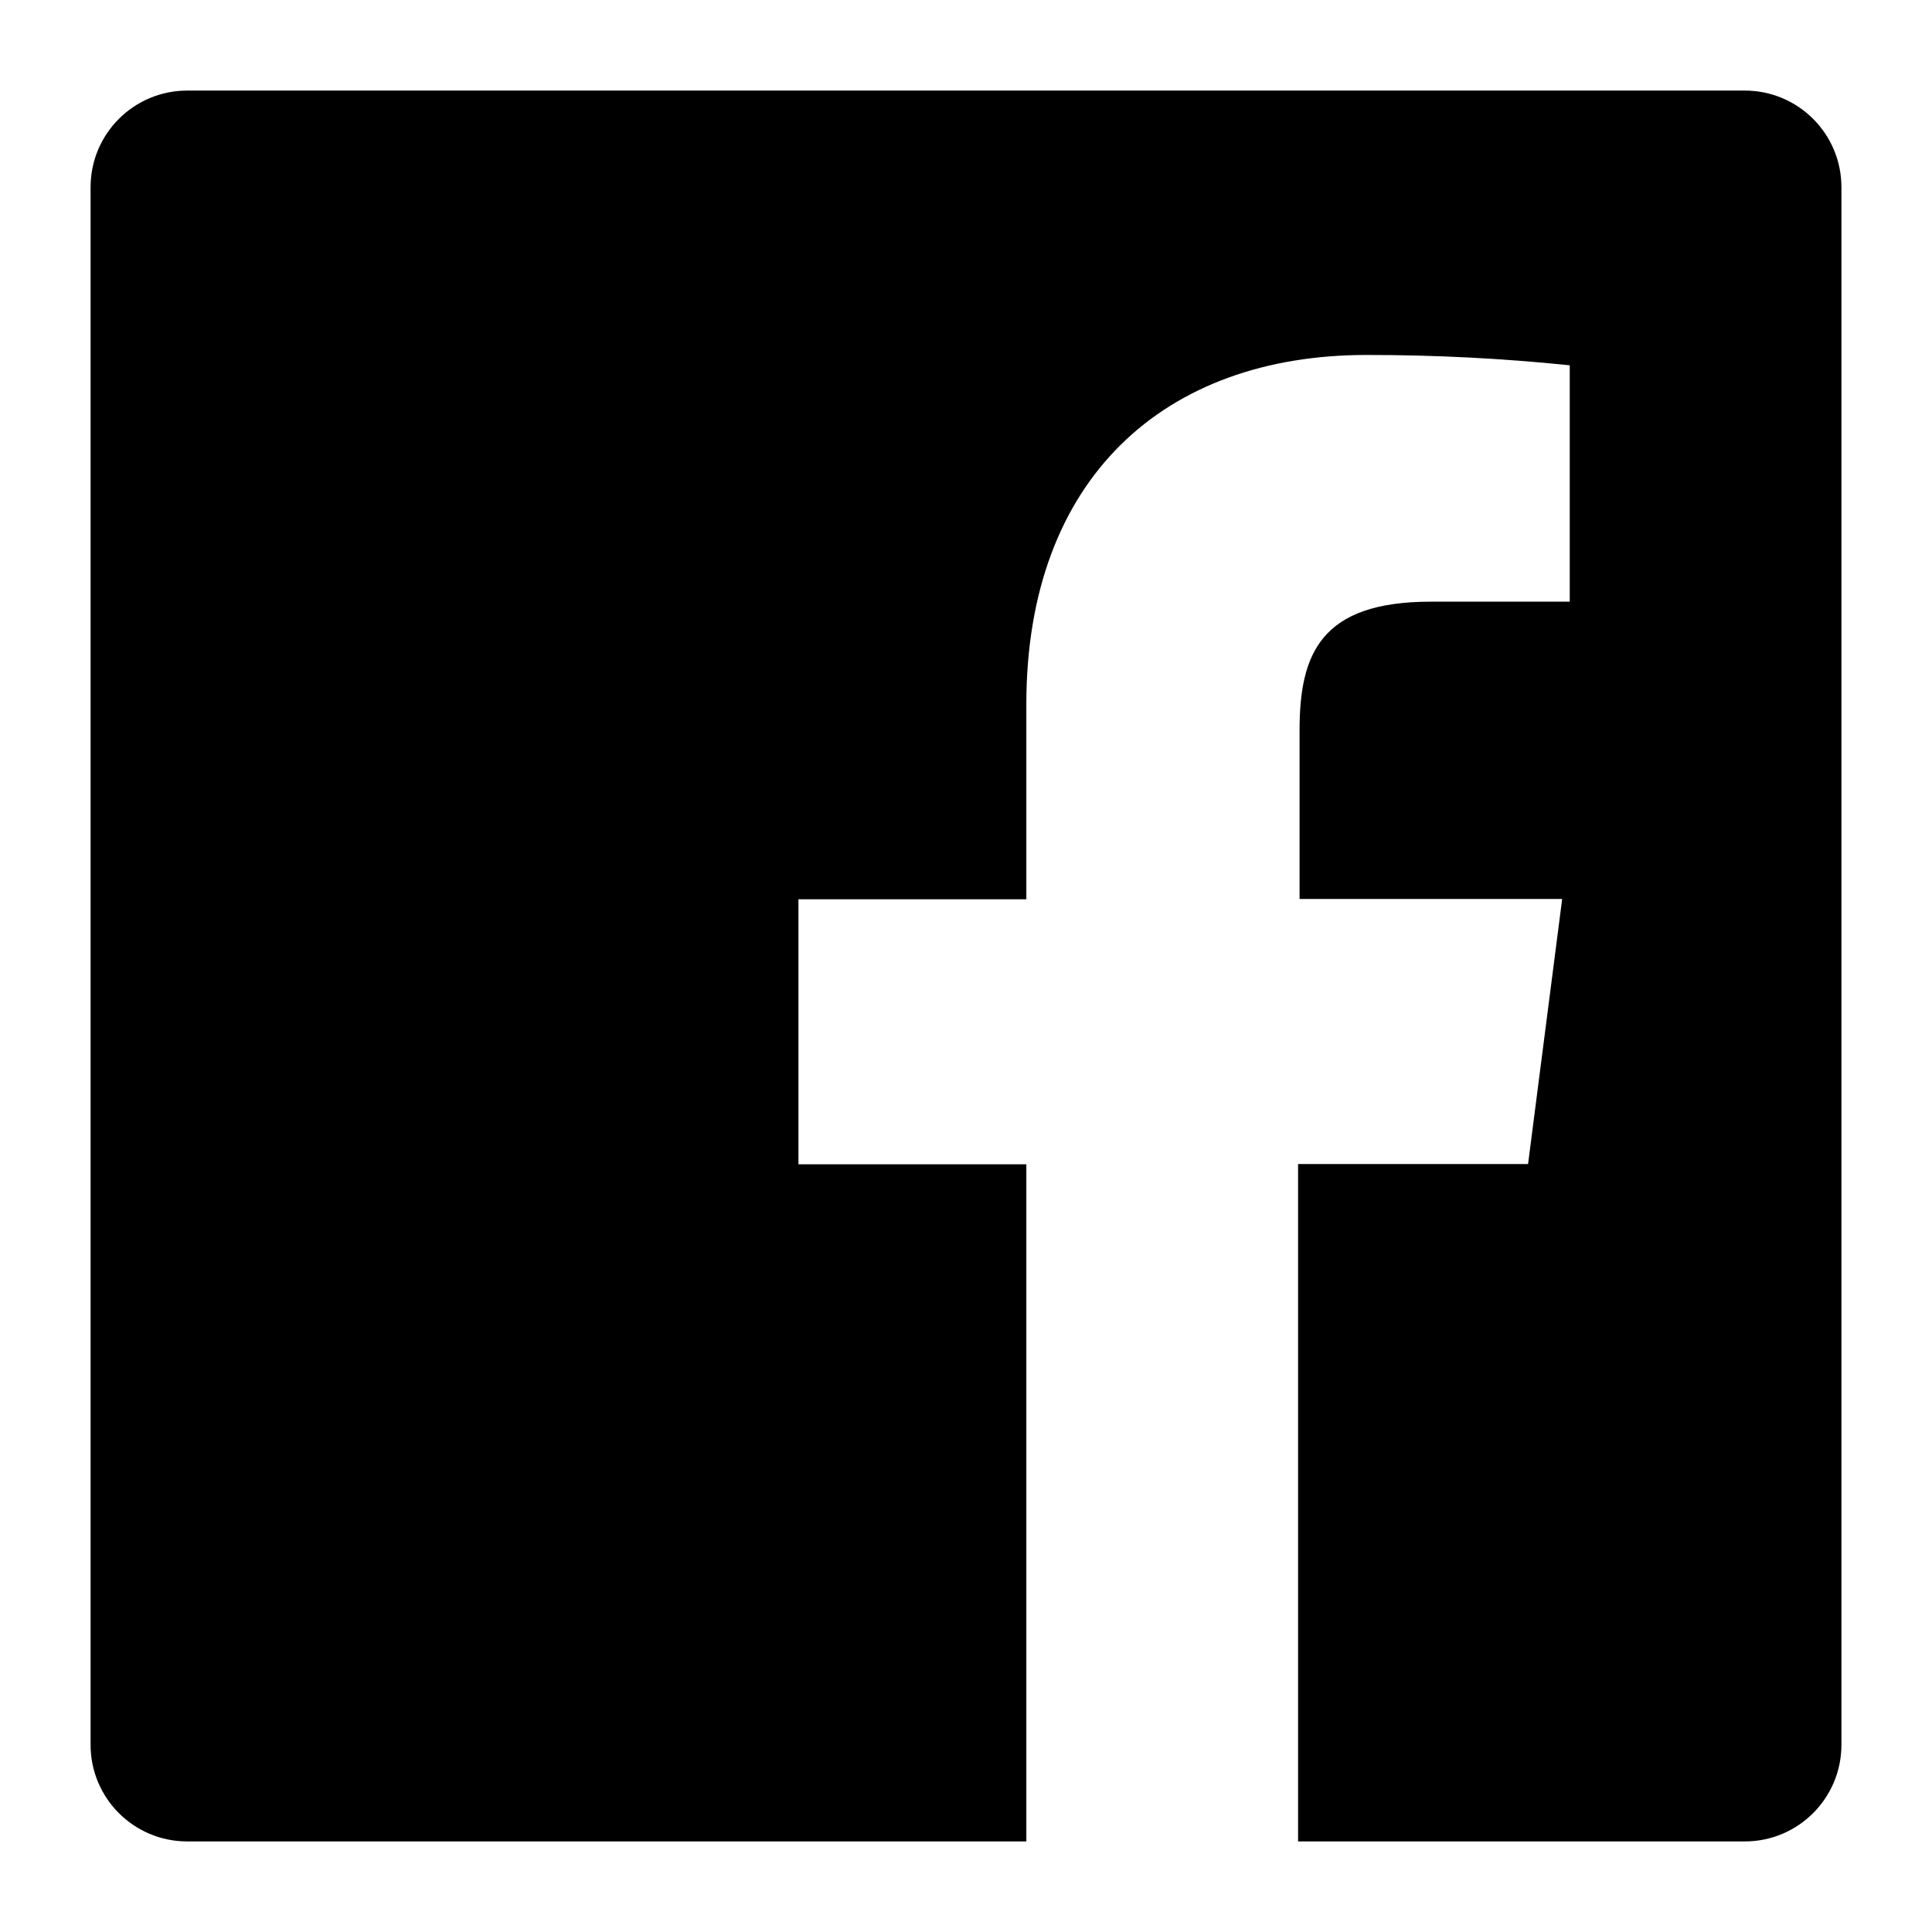
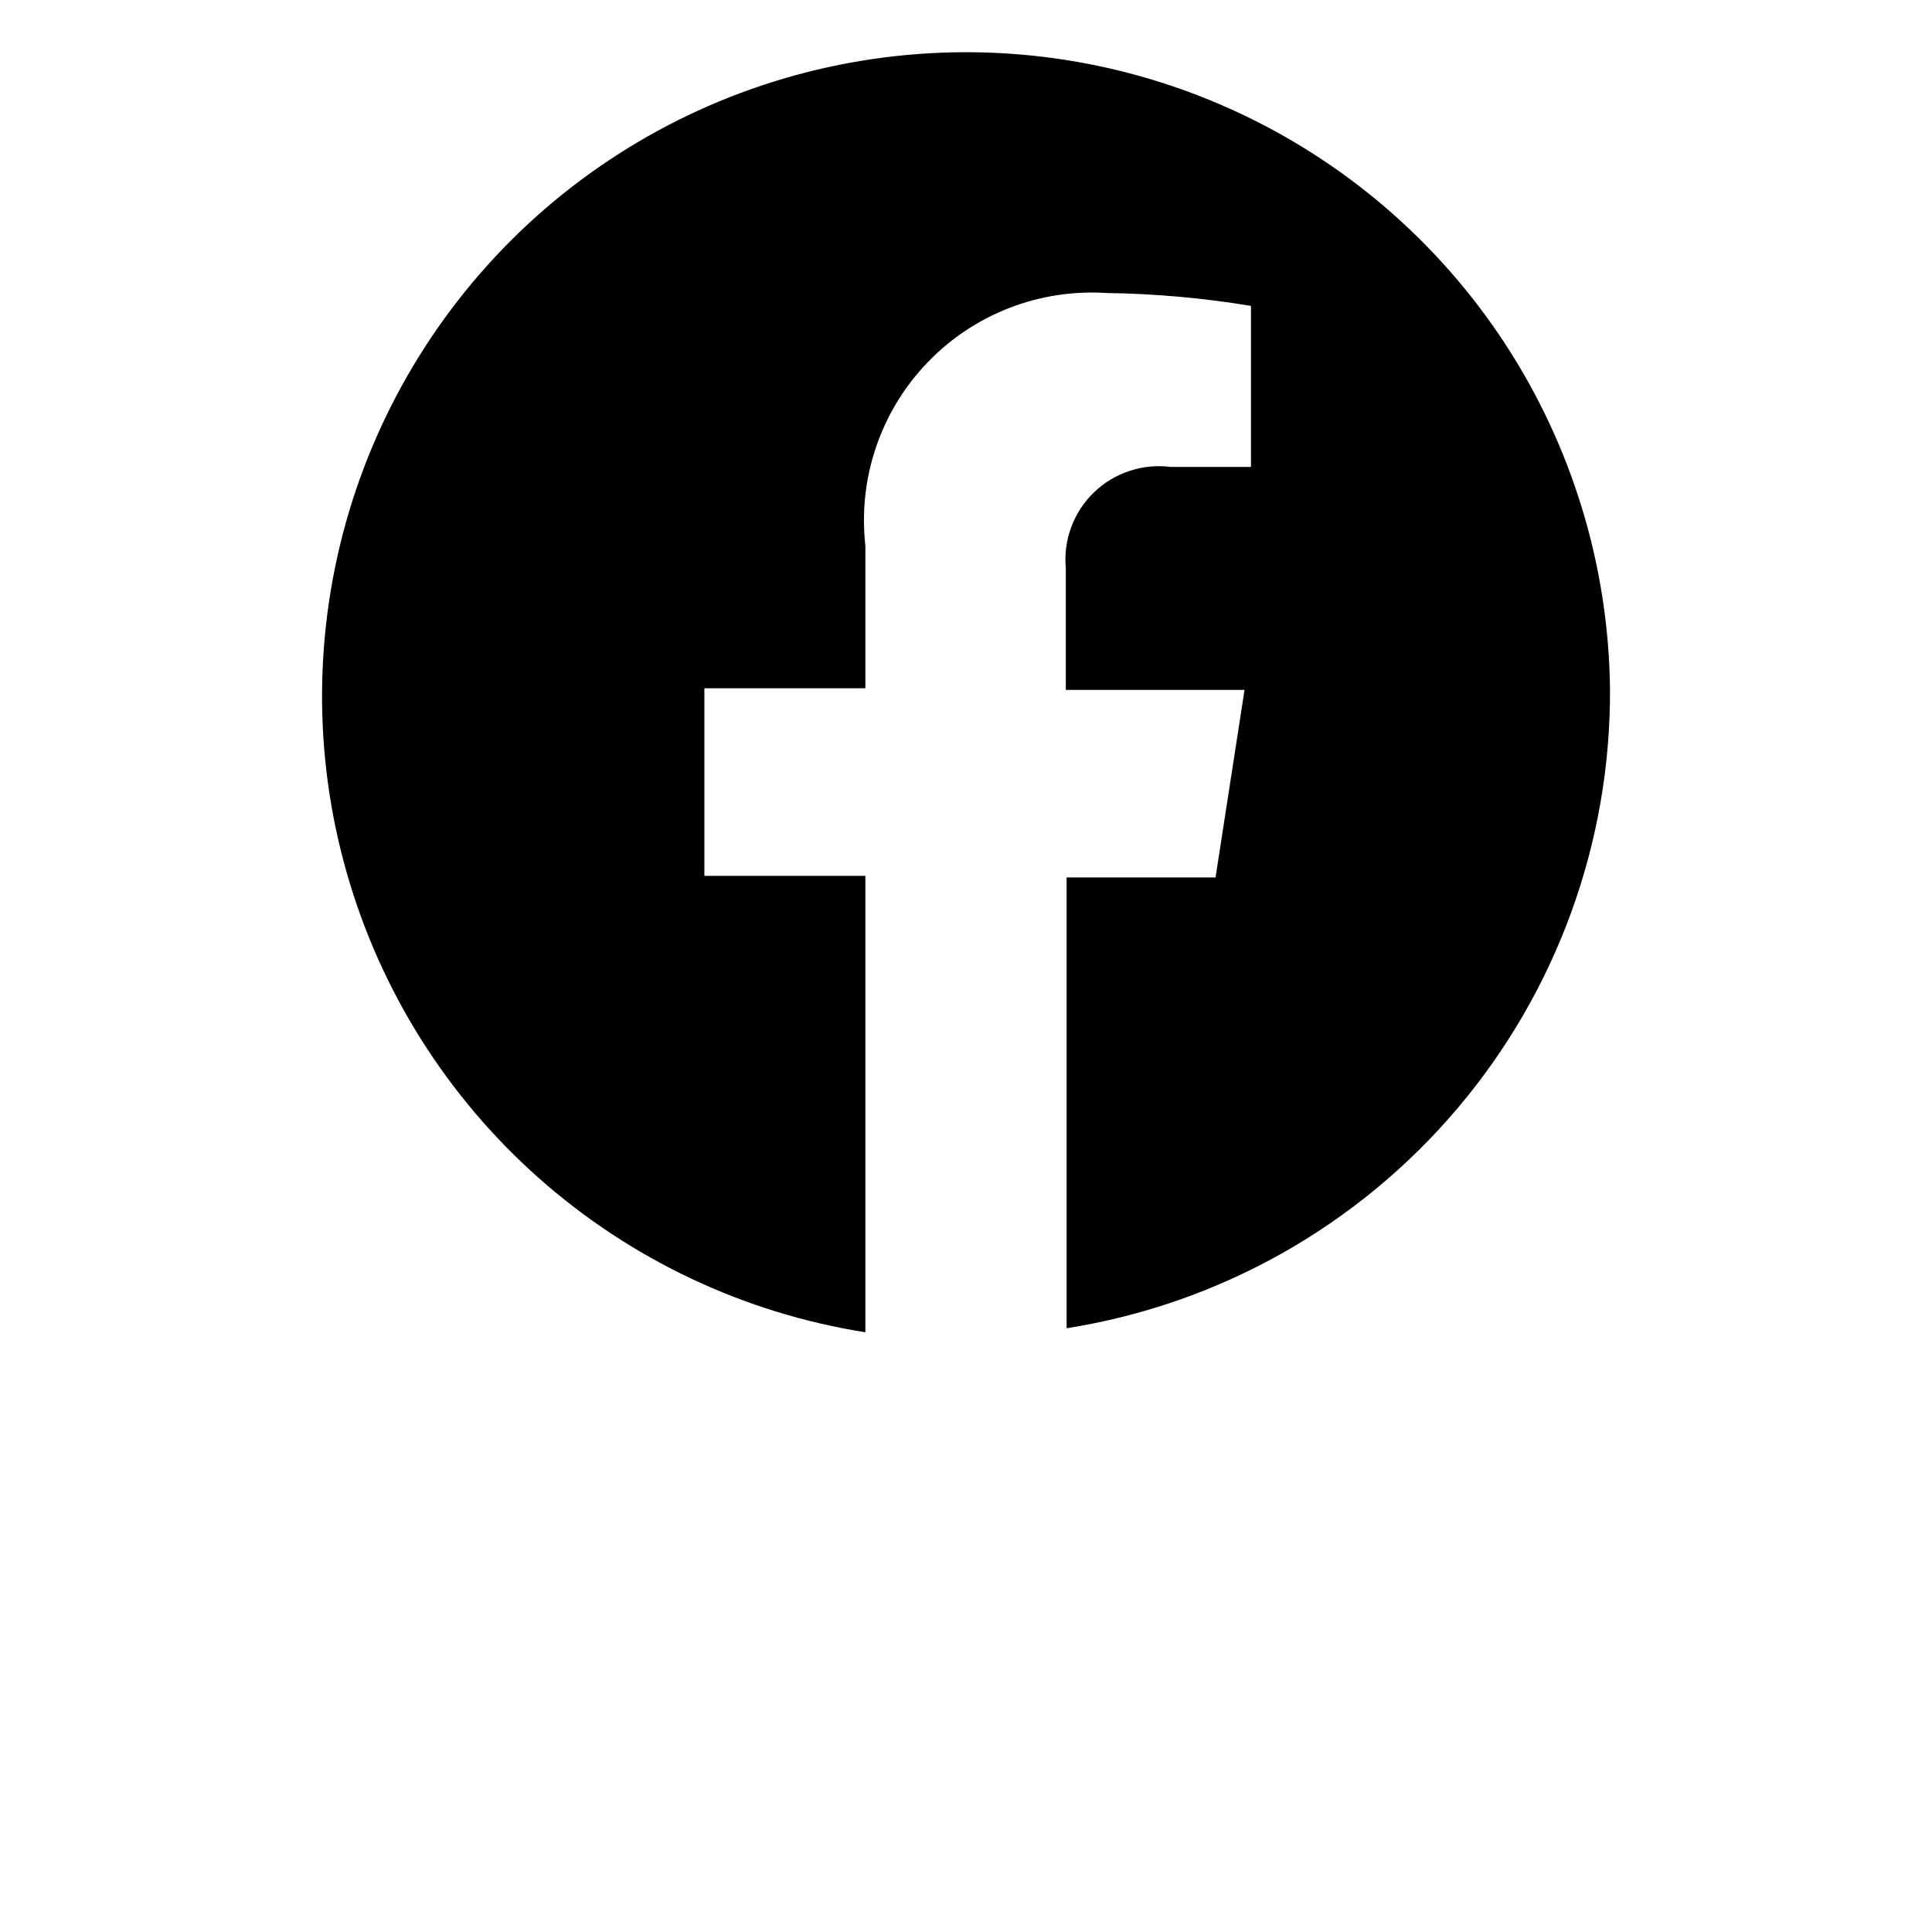
- <svg xmlns="http://www.w3.org/2000/svg" width="26" height="26" viewBox="0 0 26 26" fill="none">
-   <path fillRule="evenodd" clipRule="evenodd" d="M23.481 1.219H2.519C1.801 1.219 1.219 1.801 1.219 2.519V23.481C1.219 24.199 1.801 24.781 2.519 24.781H13.812V15.669H10.745V12.102H13.812V9.478C13.812 6.435 15.673 4.777 18.387 4.777C19.301 4.776 20.215 4.822 21.125 4.916V8.097H19.256C17.777 8.097 17.489 8.795 17.489 9.827V12.098H21.023L20.564 15.665H17.469V24.781H23.481C24.199 24.781 24.781 24.199 24.781 23.481V2.519C24.781 1.801 24.199 1.219 23.481 1.219Z" fill="currentColor" />
+ <svg xmlns="http://www.w3.org/2000/svg" width="33px" height="33px" viewBox="0 3.5 24 24" fill="none">
+   <g id="SVGRepo_bgCarrier" stroke-width="0" />
+   <g id="SVGRepo_tracerCarrier" stroke-linecap="round" stroke-linejoin="round" />
+   <g id="SVGRepo_iconCarrier">
+     <path d="M20 12.05C19.981 10.525 19.527 9.038 18.692 7.763C17.856 6.488 16.673 5.478 15.283 4.853C13.892 4.227 12.352 4.012 10.843 4.233C9.335 4.453 7.921 5.1 6.767 6.097C5.614 7.095 4.77 8.401 4.334 9.862C3.899 11.323 3.889 12.878 4.308 14.344C4.726 15.81 5.555 17.126 6.696 18.137C7.838 19.148 9.244 19.812 10.75 20.05V14.38H8.75V12.05H10.75V10.28C10.704 9.868 10.748 9.452 10.881 9.059C11.013 8.667 11.23 8.308 11.516 8.009C11.802 7.709 12.15 7.476 12.537 7.326C12.922 7.176 13.337 7.113 13.75 7.14C14.35 7.148 14.948 7.202 15.54 7.3V9.3H14.54C14.368 9.278 14.192 9.296 14.028 9.351C13.863 9.406 13.712 9.497 13.588 9.618C13.463 9.739 13.367 9.886 13.307 10.049C13.246 10.213 13.224 10.387 13.24 10.56V12.07H15.46L15.1 14.4H13.25V20C15.14 19.701 16.86 18.735 18.099 17.276C19.337 15.818 20.012 13.963 20 12.05Z" fill="#000000" />
+   </g>
</svg>
